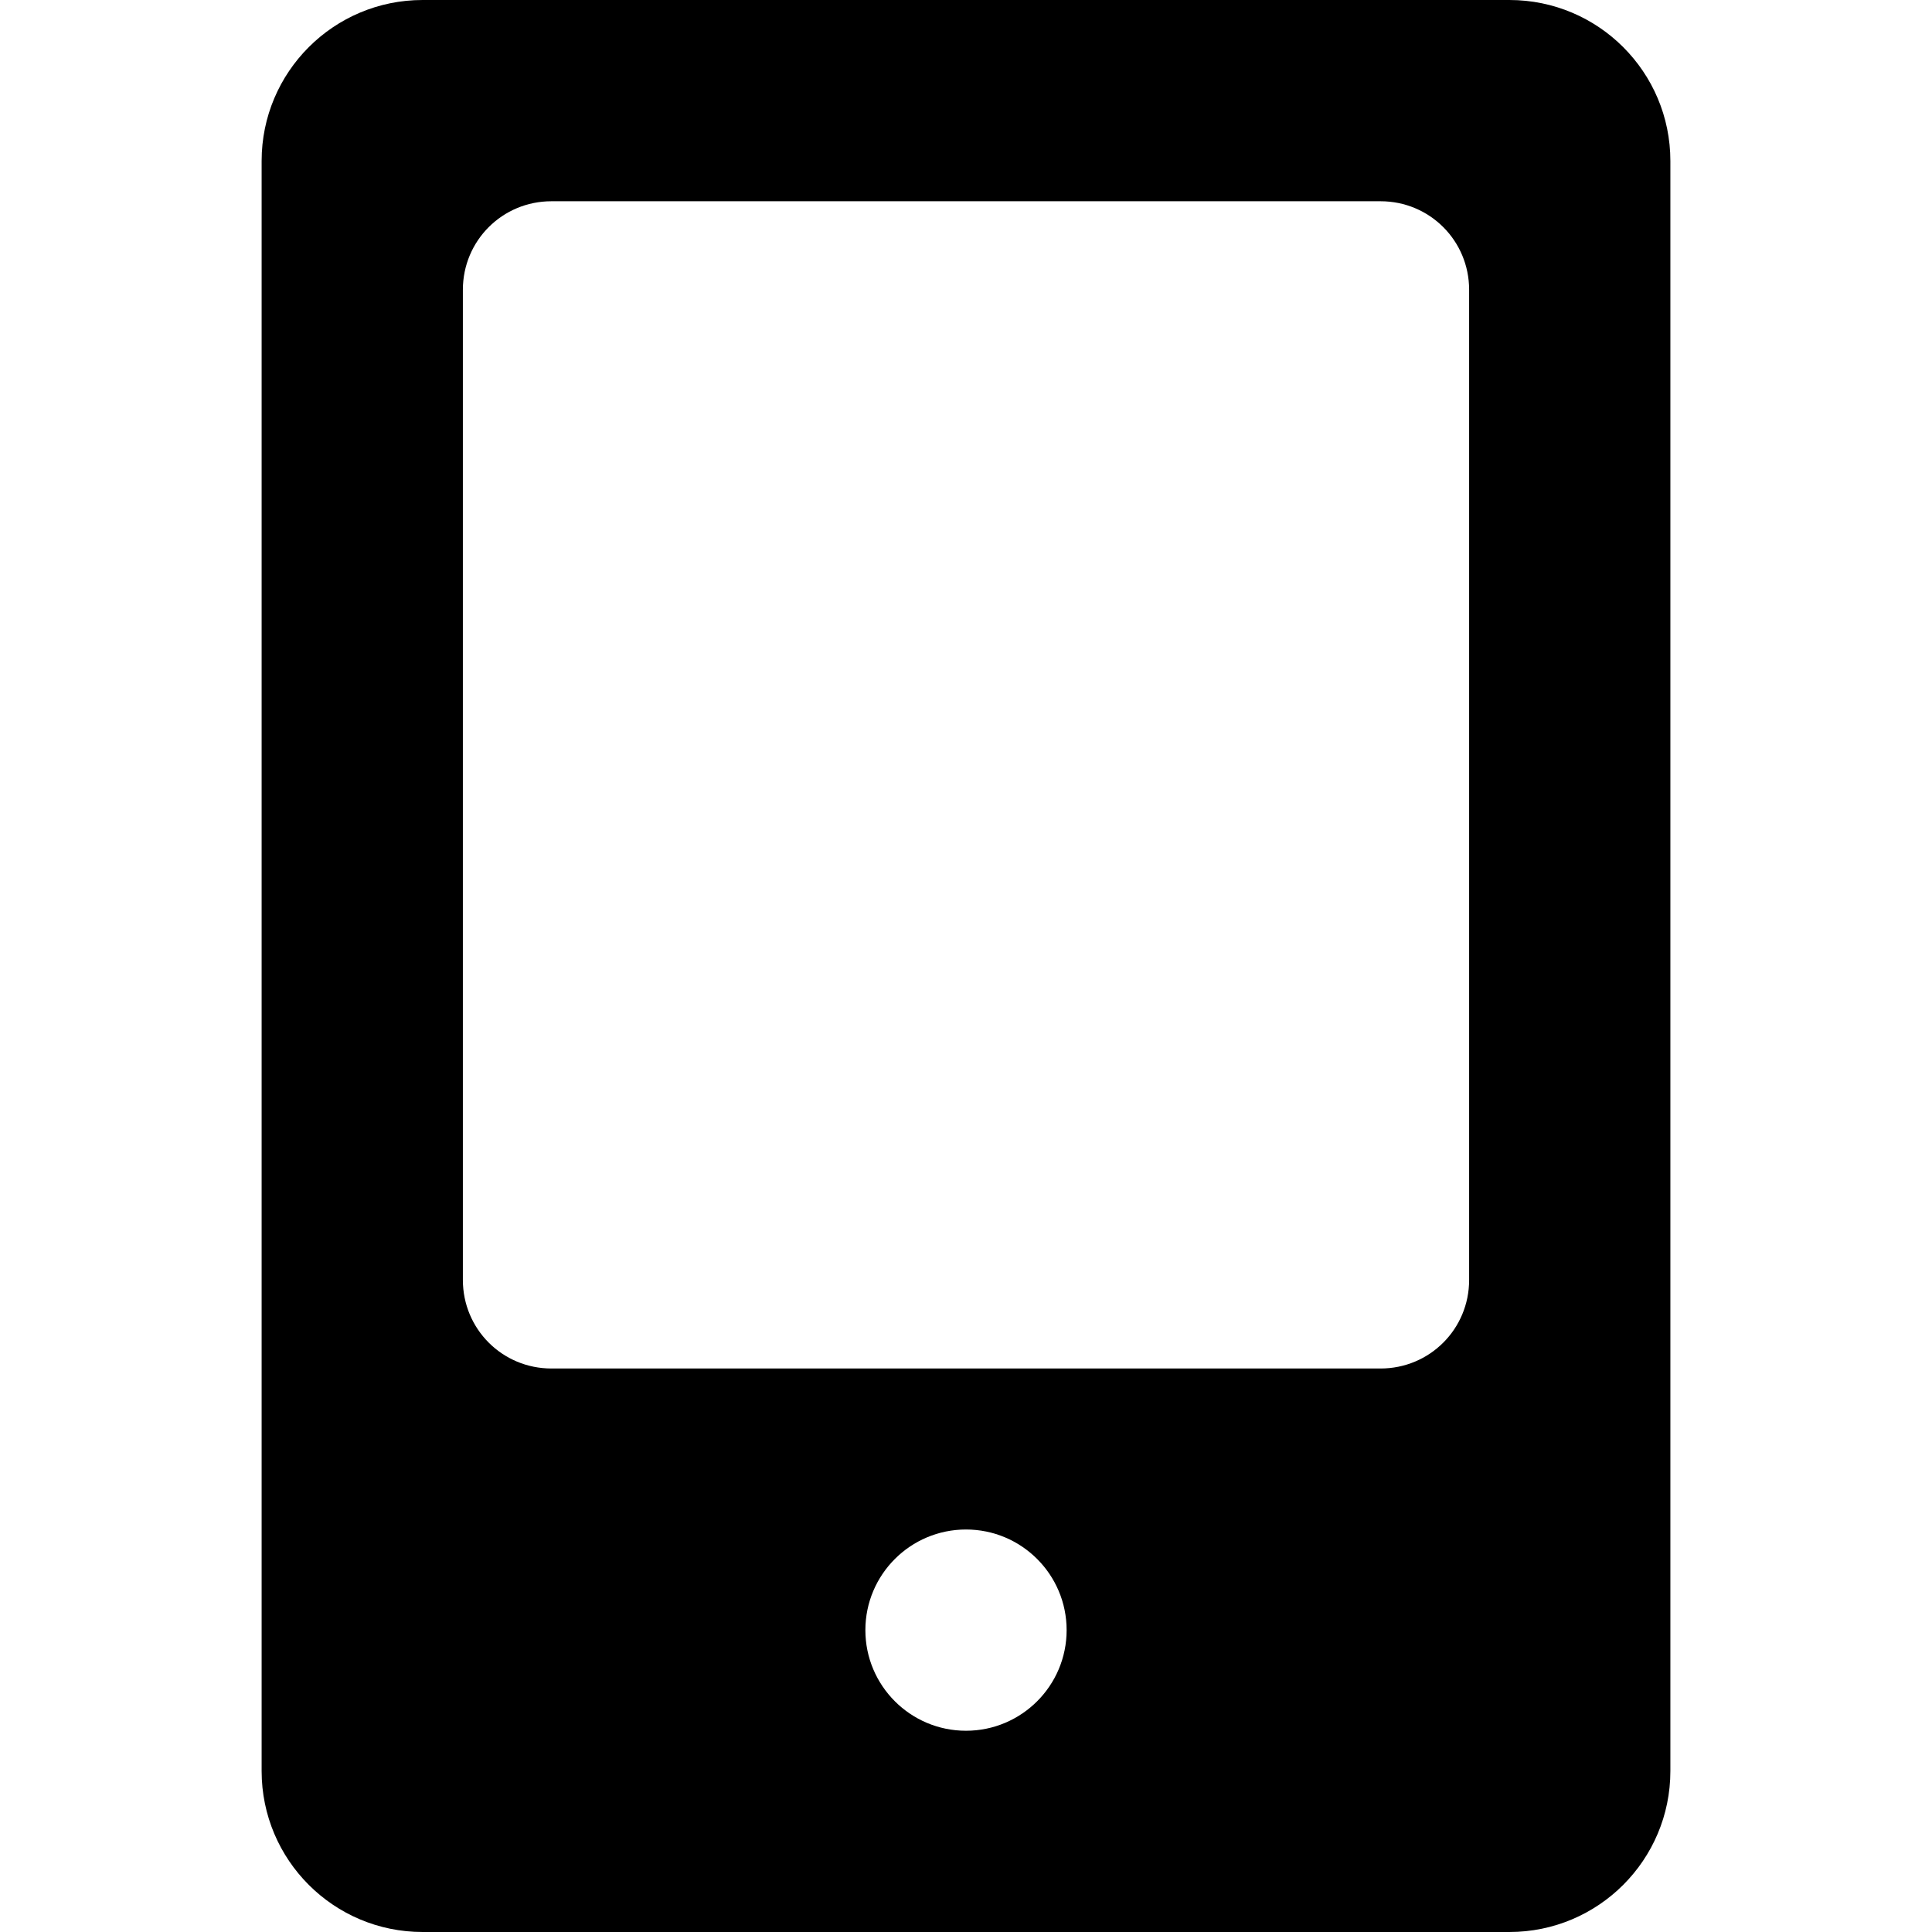
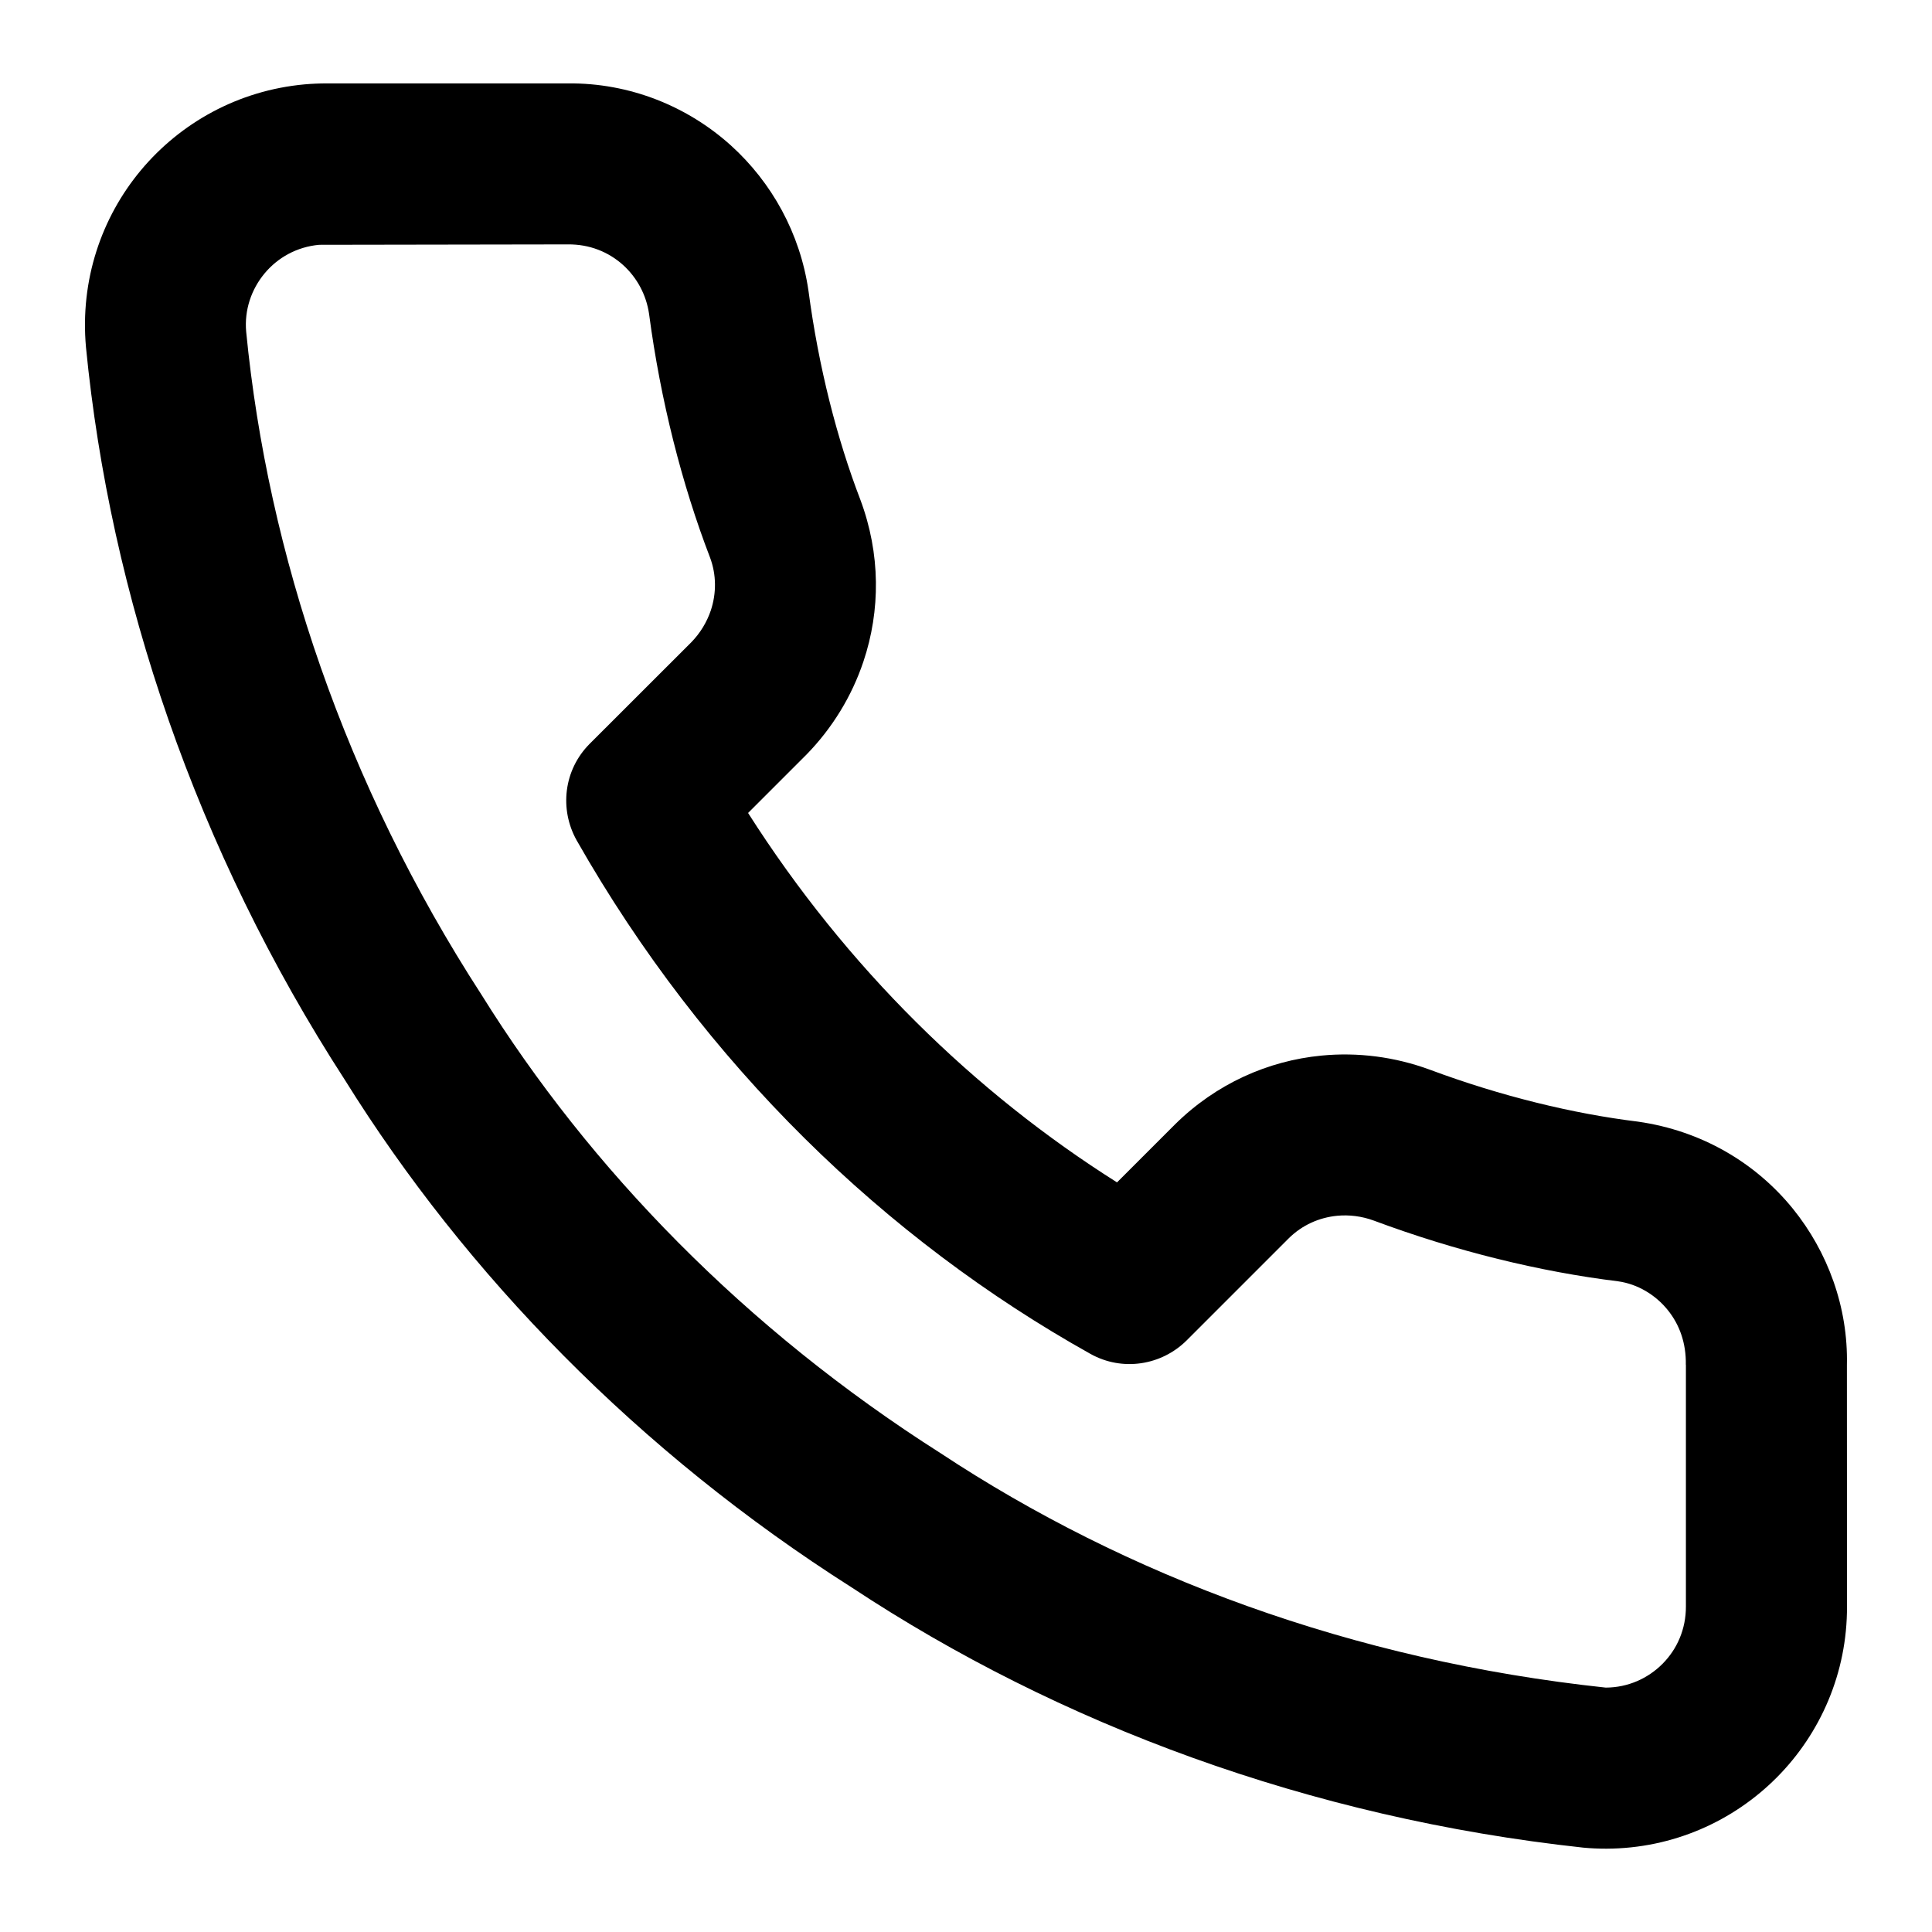
<svg xmlns="http://www.w3.org/2000/svg" version="1.1" width="24" height="24" viewBox="0 0 24 24">
-   <path d="M3.25 22c0 1.105 0.895 2 2 2h13.5c1.105 0 2-0.895 2-2l-0-20c0-1.105-0.895-2-2-2h-13.5c-1.105 0-2 0.895-2 2v20zM6.85 2.5h10.3c0.61 0 1.1 0.49 1.1 1.1v12.3c0 0.61-0.49 1.1-1.1 1.1h-10.3c-0.61 0-1.1-0.49-1.1-1.1v-12.3c0-0.61 0.49-1.1 1.1-1.1zM10.75 20.25c0-0.69 0.56-1.25 1.25-1.25s1.25 0.56 1.25 1.25-0.56 1.25-1.25 1.25-1.25-0.56-1.25-1.25z" />
+   <path d="M22.943 16.956c0.016-0.714-0.236-1.404-0.673-1.943-0.46-0.566-1.129-0.967-1.925-1.080-0.8-0.098-1.695-0.314-2.586-0.646-0.433-0.159-0.893-0.218-1.344-0.174-0.663 0.064-1.307 0.349-1.819 0.855l-0.72 0.72c-1.77-1.117-3.36-2.667-4.583-4.589l0.726-0.726c0.322-0.33 0.563-0.726 0.707-1.156 0.212-0.632 0.214-1.336-0.039-2.011-0.289-0.753-0.518-1.644-0.644-2.595-0.104-0.714-0.456-1.345-0.963-1.804-0.539-0.486-1.256-0.779-2.027-0.771h-2.996c-0.088 0-0.182 0.004-0.273 0.012-0.824 0.075-1.542 0.478-2.033 1.066s-0.758 1.367-0.683 2.199c0.3 3.076 1.365 6.243 3.216 9.102 1.502 2.413 3.648 4.623 6.298 6.306 2.568 1.697 5.684 2.862 9.086 3.231 0.092 0.009 0.191 0.013 0.288 0.013 0.828-0.003 1.578-0.343 2.118-0.887s0.873-1.297 0.87-2.121zM20.943 16.956v3c0.001 0.28-0.109 0.53-0.29 0.712s-0.429 0.295-0.706 0.296c-3.149-0.336-5.961-1.391-8.263-2.912-2.428-1.543-4.359-3.537-5.702-5.694-1.697-2.62-2.655-5.481-2.924-8.238-0.024-0.268 0.064-0.526 0.229-0.724s0.403-0.33 0.678-0.355l3.088-0.005c0.271-0.003 0.507 0.094 0.687 0.256 0.17 0.154 0.288 0.366 0.323 0.608 0.142 1.072 0.408 2.117 0.757 3.025 0.081 0.216 0.080 0.447 0.010 0.658-0.049 0.145-0.131 0.281-0.242 0.395l-1.262 1.261c-0.324 0.324-0.379 0.814-0.162 1.201 1.584 2.785 3.839 4.957 6.381 6.378 0.397 0.222 0.882 0.144 1.195-0.166l1.27-1.27c0.166-0.164 0.377-0.257 0.598-0.279 0.152-0.015 0.31 0.005 0.459 0.060 1.022 0.381 2.070 0.636 3.034 0.754 0.241 0.034 0.462 0.166 0.615 0.355 0.147 0.181 0.231 0.412 0.226 0.682z" />
</svg>
